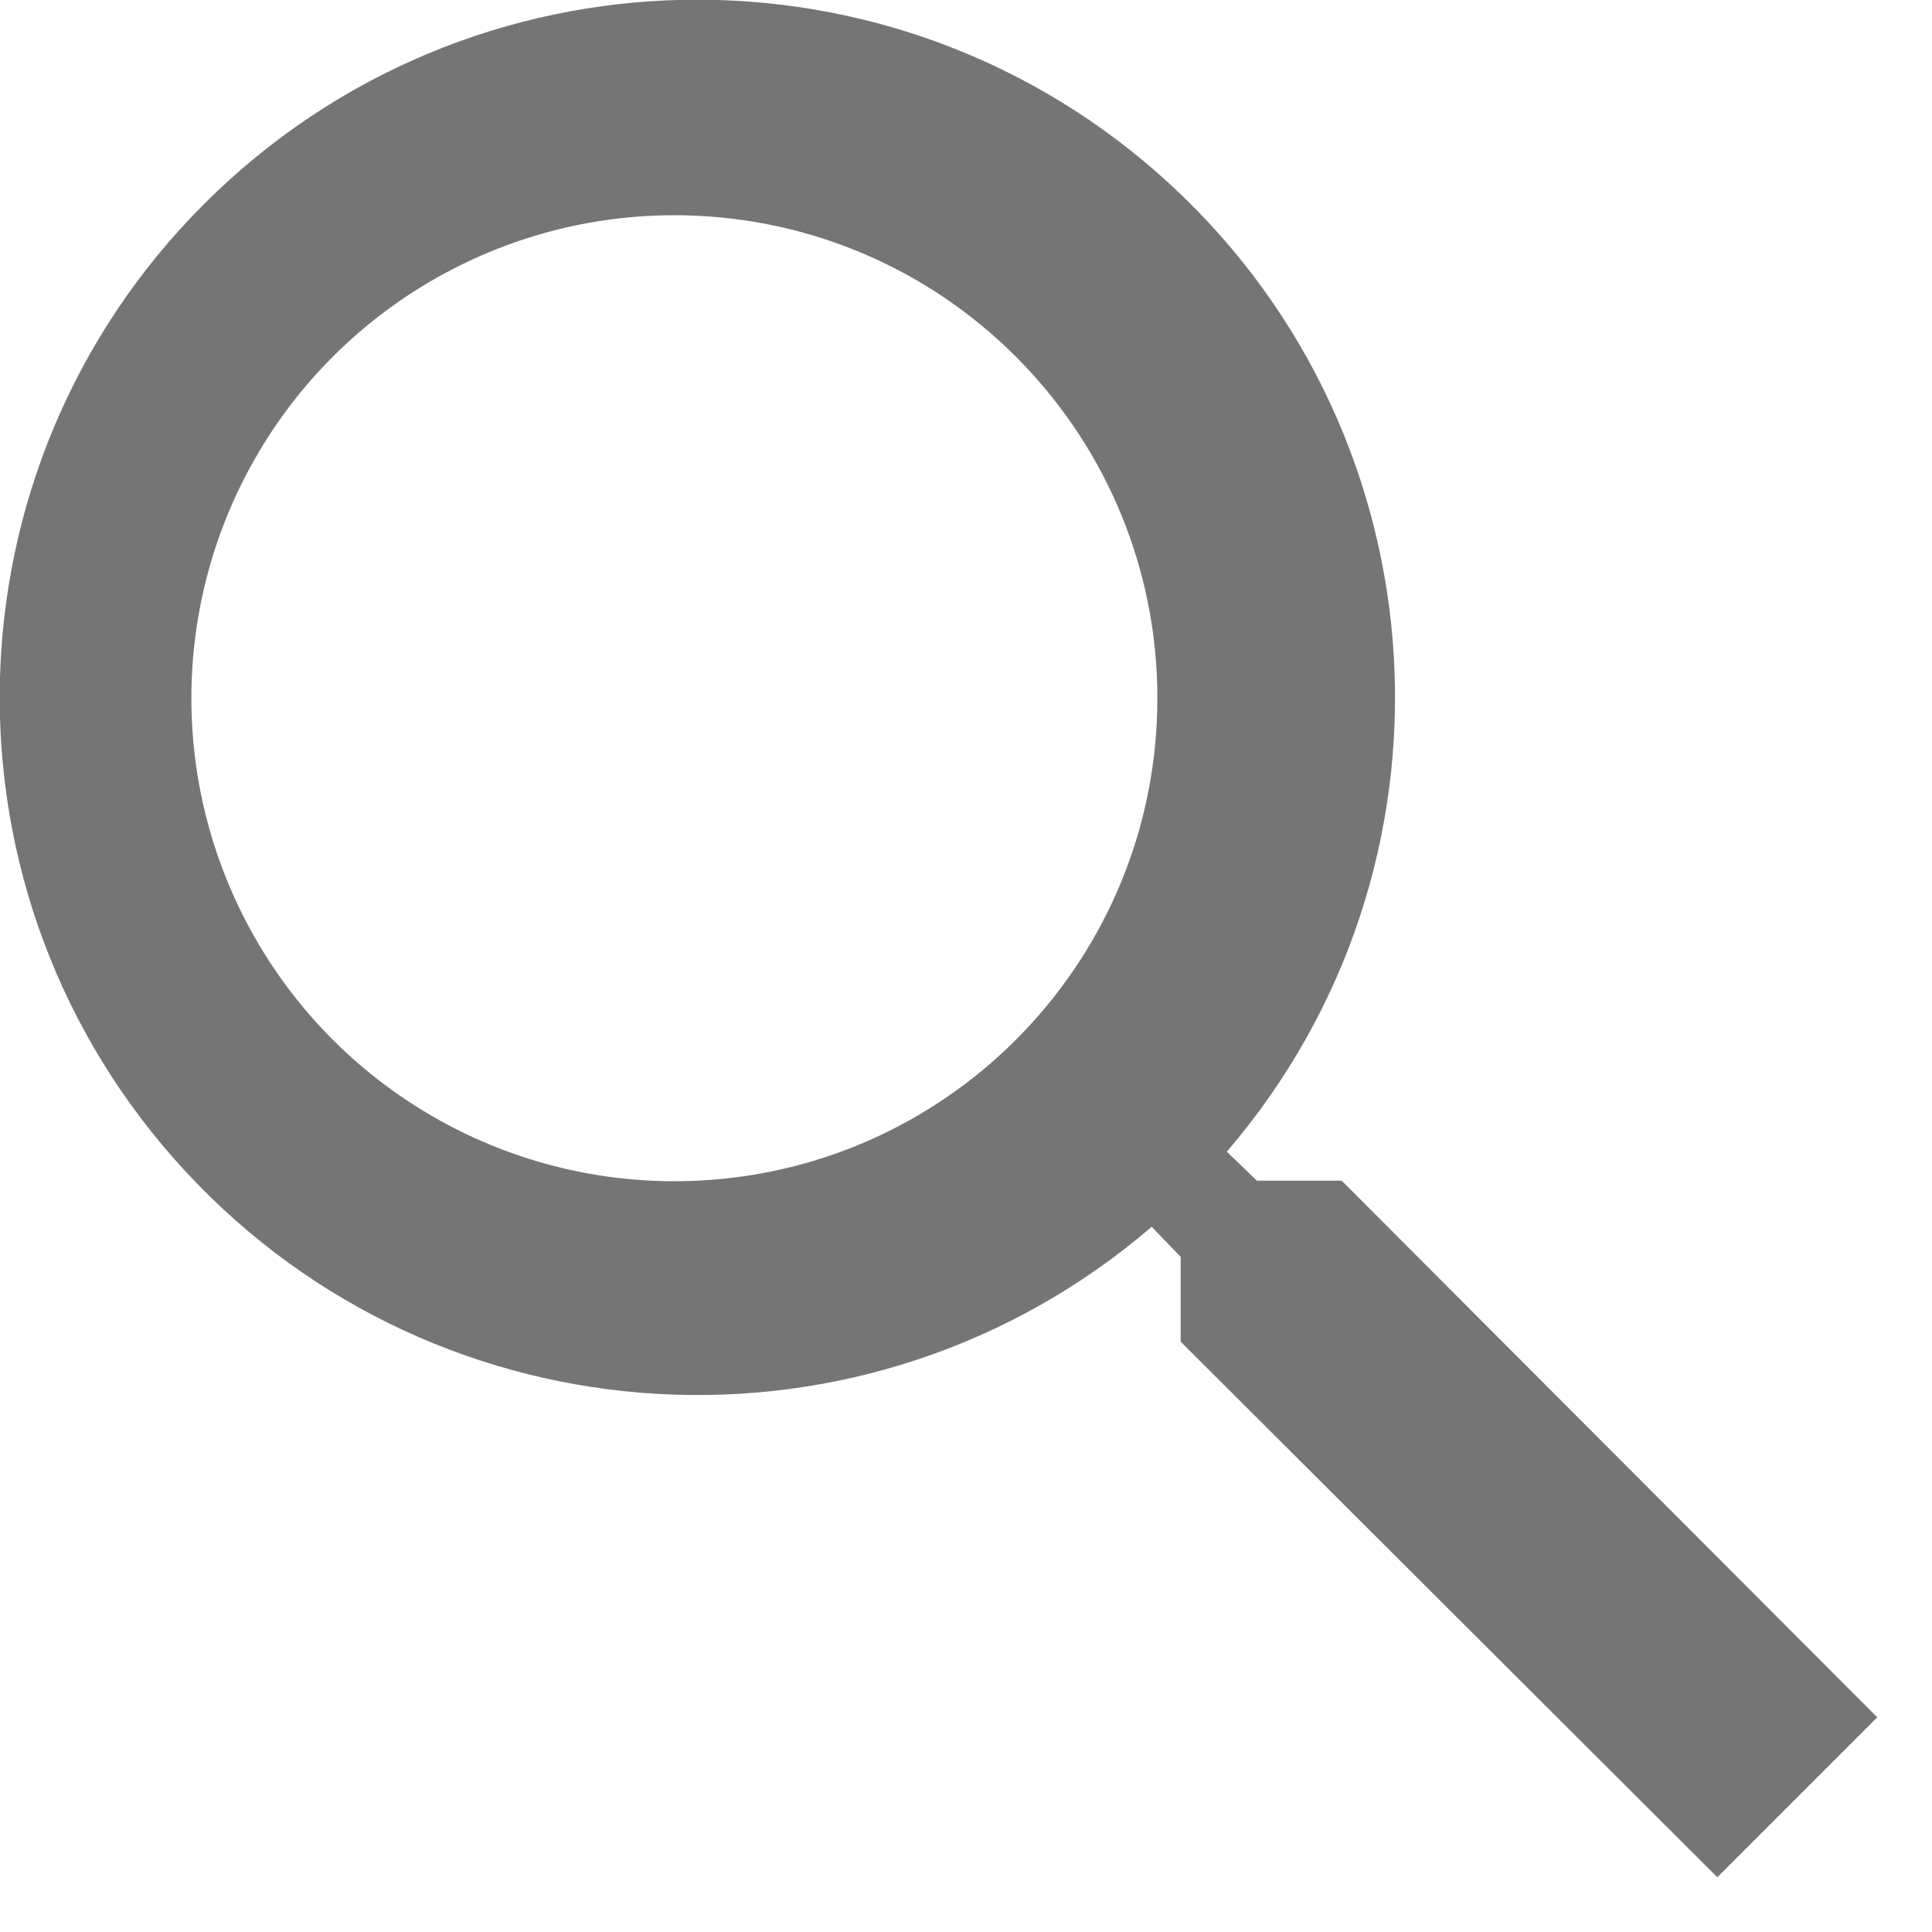
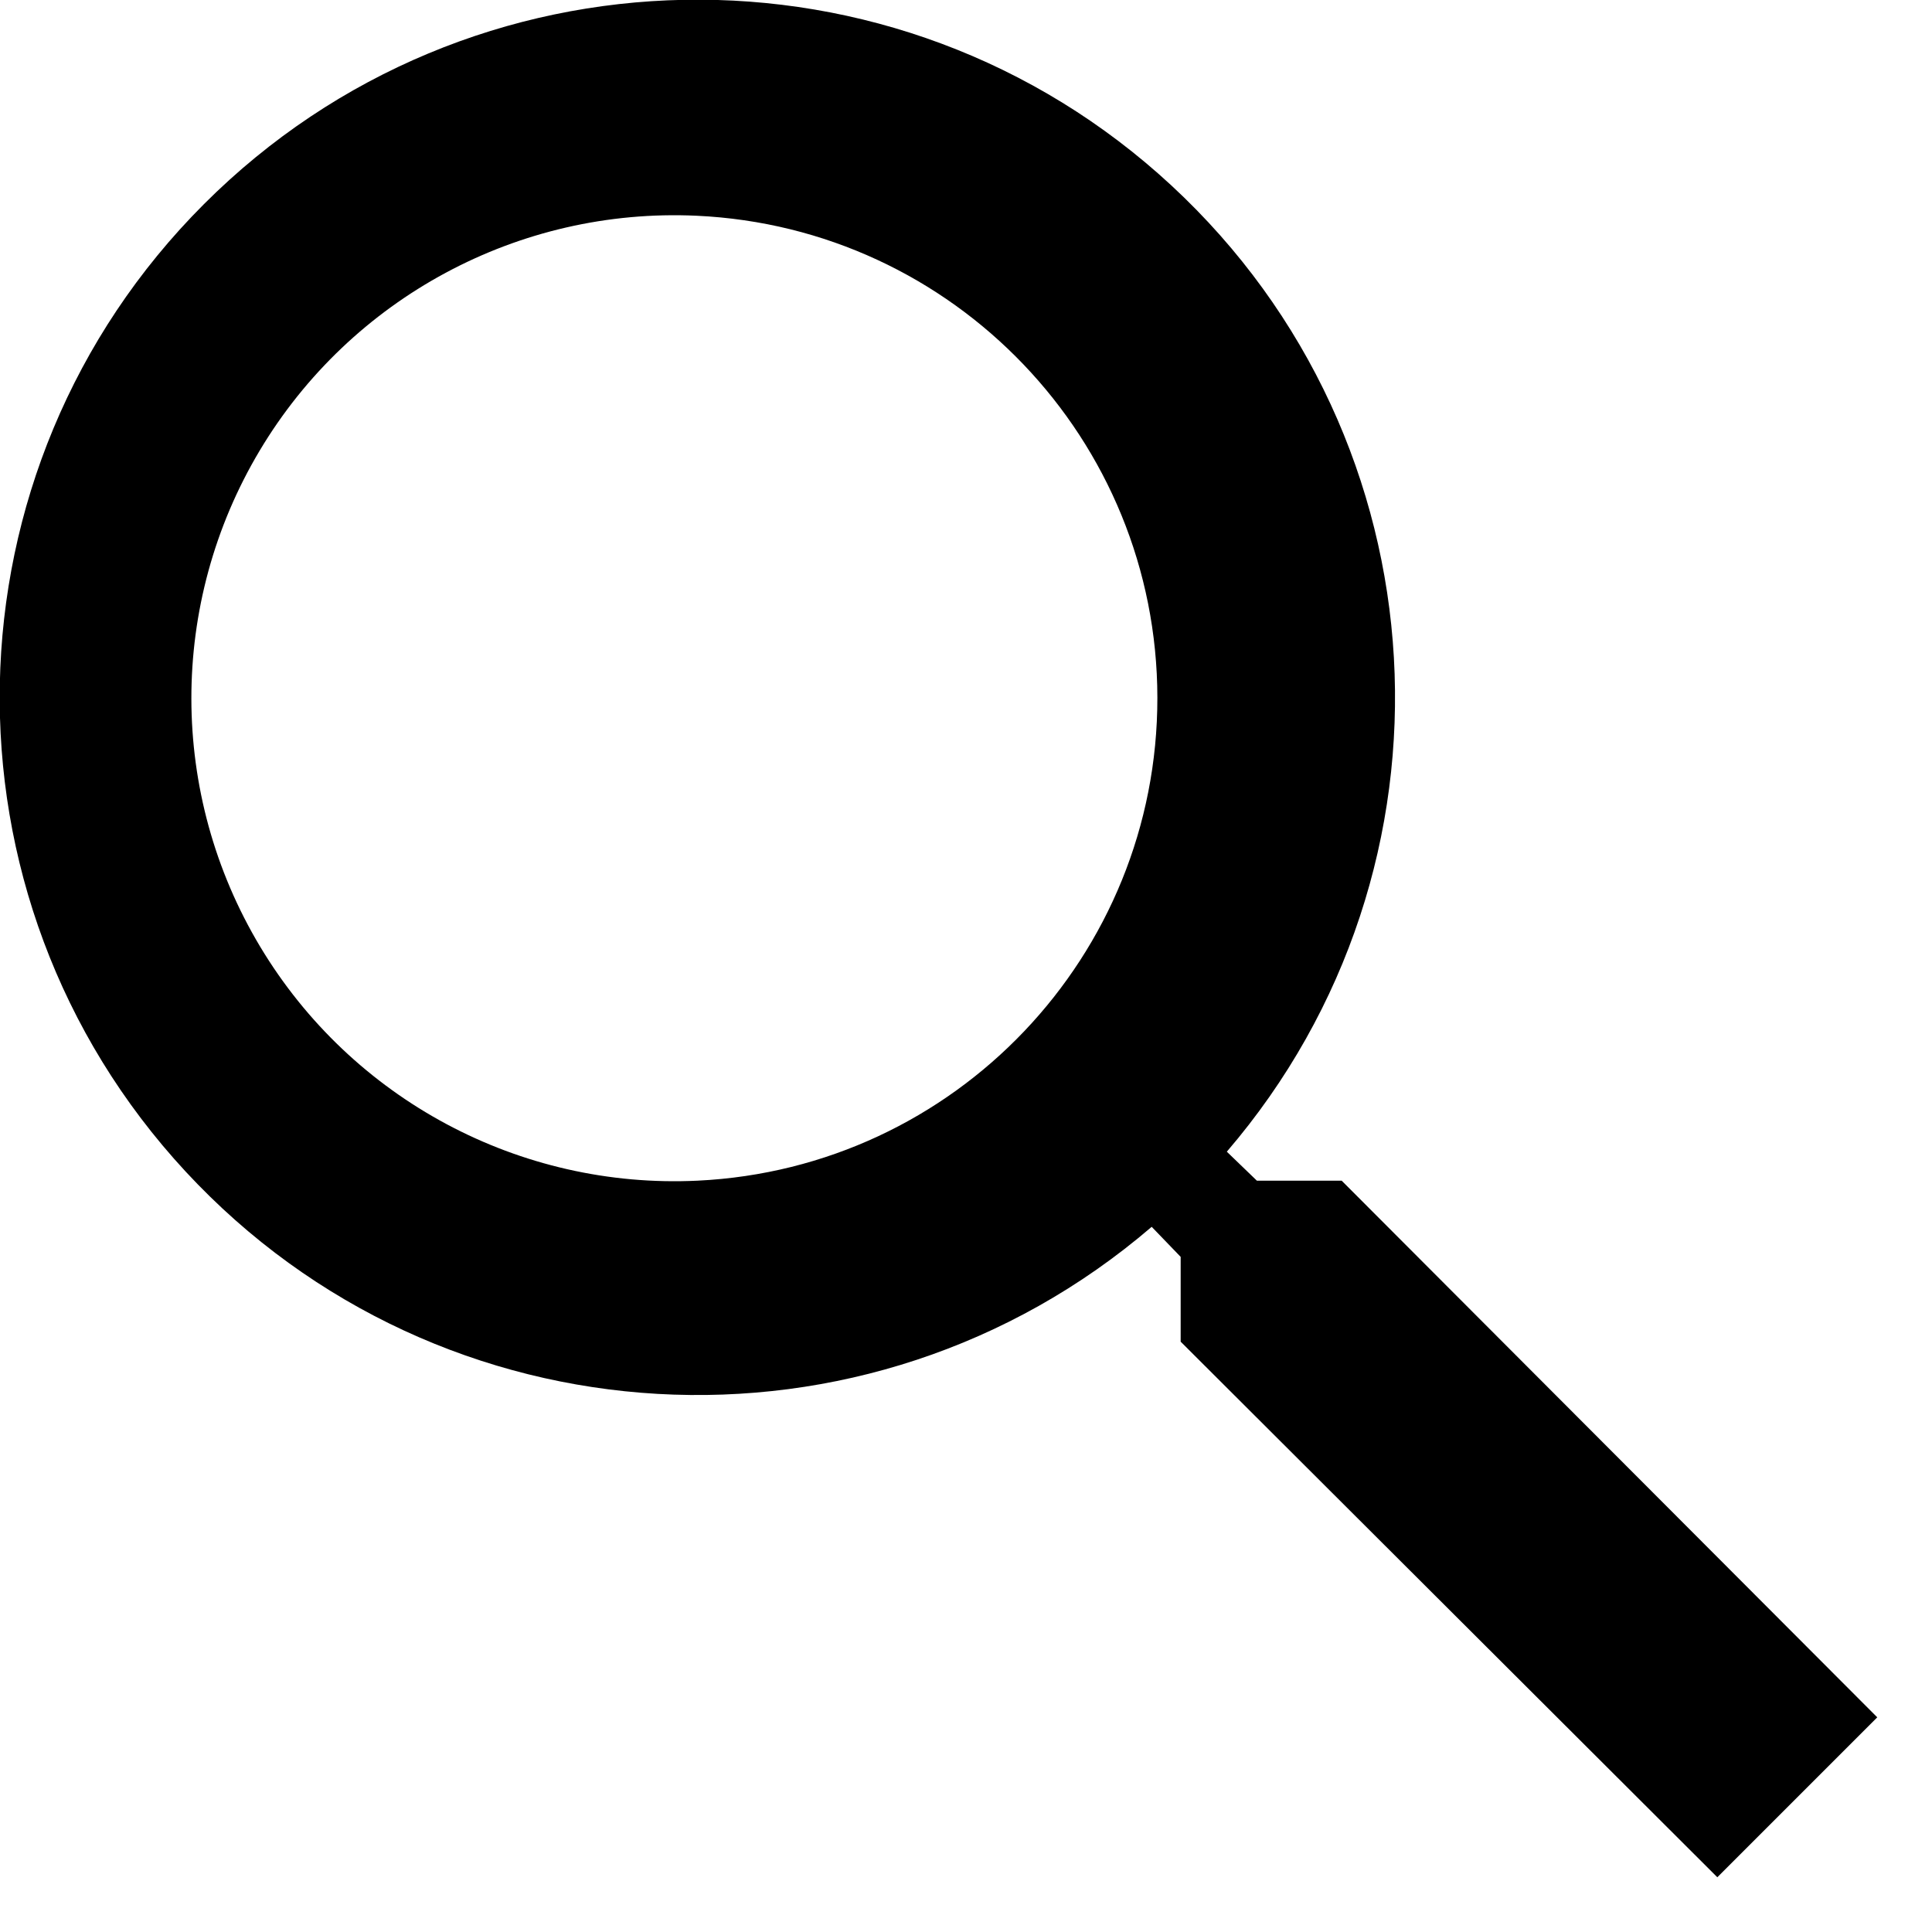
<svg xmlns="http://www.w3.org/2000/svg" width="18" height="18" fill="none" viewBox="0 0 18 18">
-   <path fill="#000" fill-opacity=".54" d="M12.5 11h-.79l-.28-.27a6.5 6.5 0 1 0-.7.7l.27.28v.79l5 4.99L17.49 16zm-6 0a4.5 4.5 0 1 1-.01-8.99A4.5 4.5 0 0 1 6.5 11" />
+   <path fill="currentColor" d="M12.5 11h-.79l-.28-.27a6.5 6.5 0 1 0-.7.7l.27.28v.79l5 4.99L17.49 16zm-6 0a4.5 4.5 0 1 1-.01-8.99A4.5 4.5 0 0 1 6.5 11" />
</svg>
